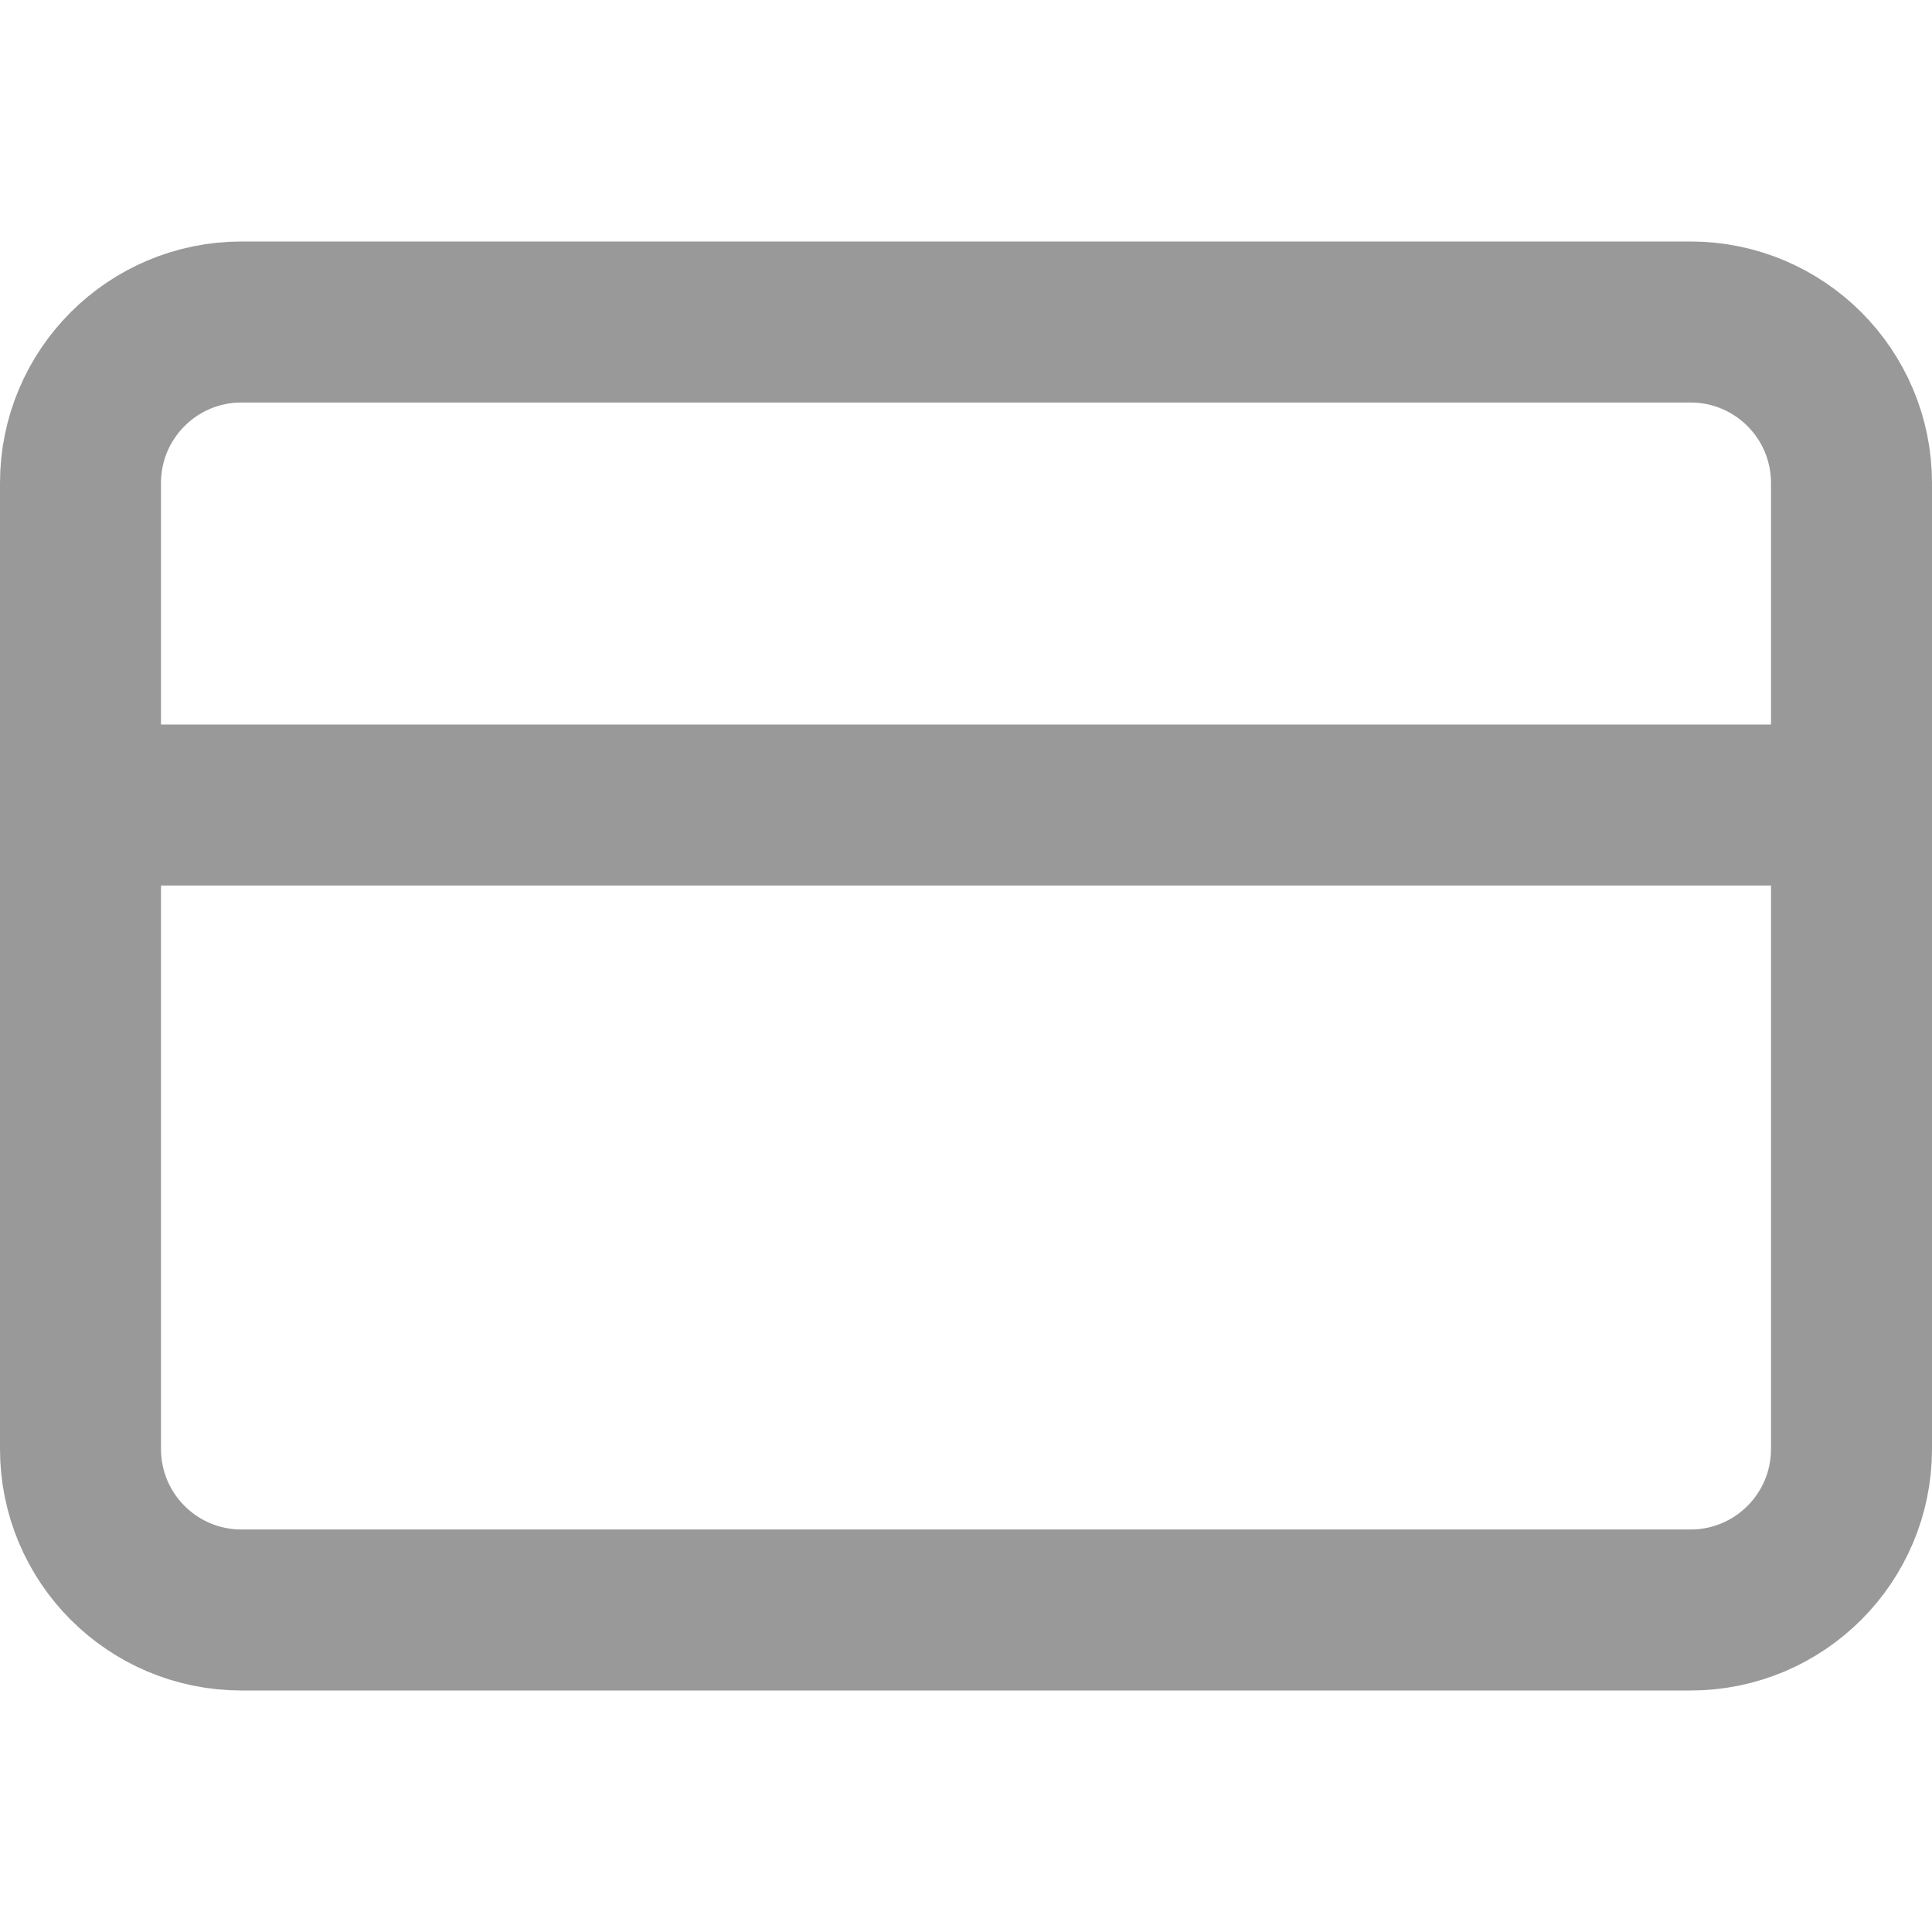
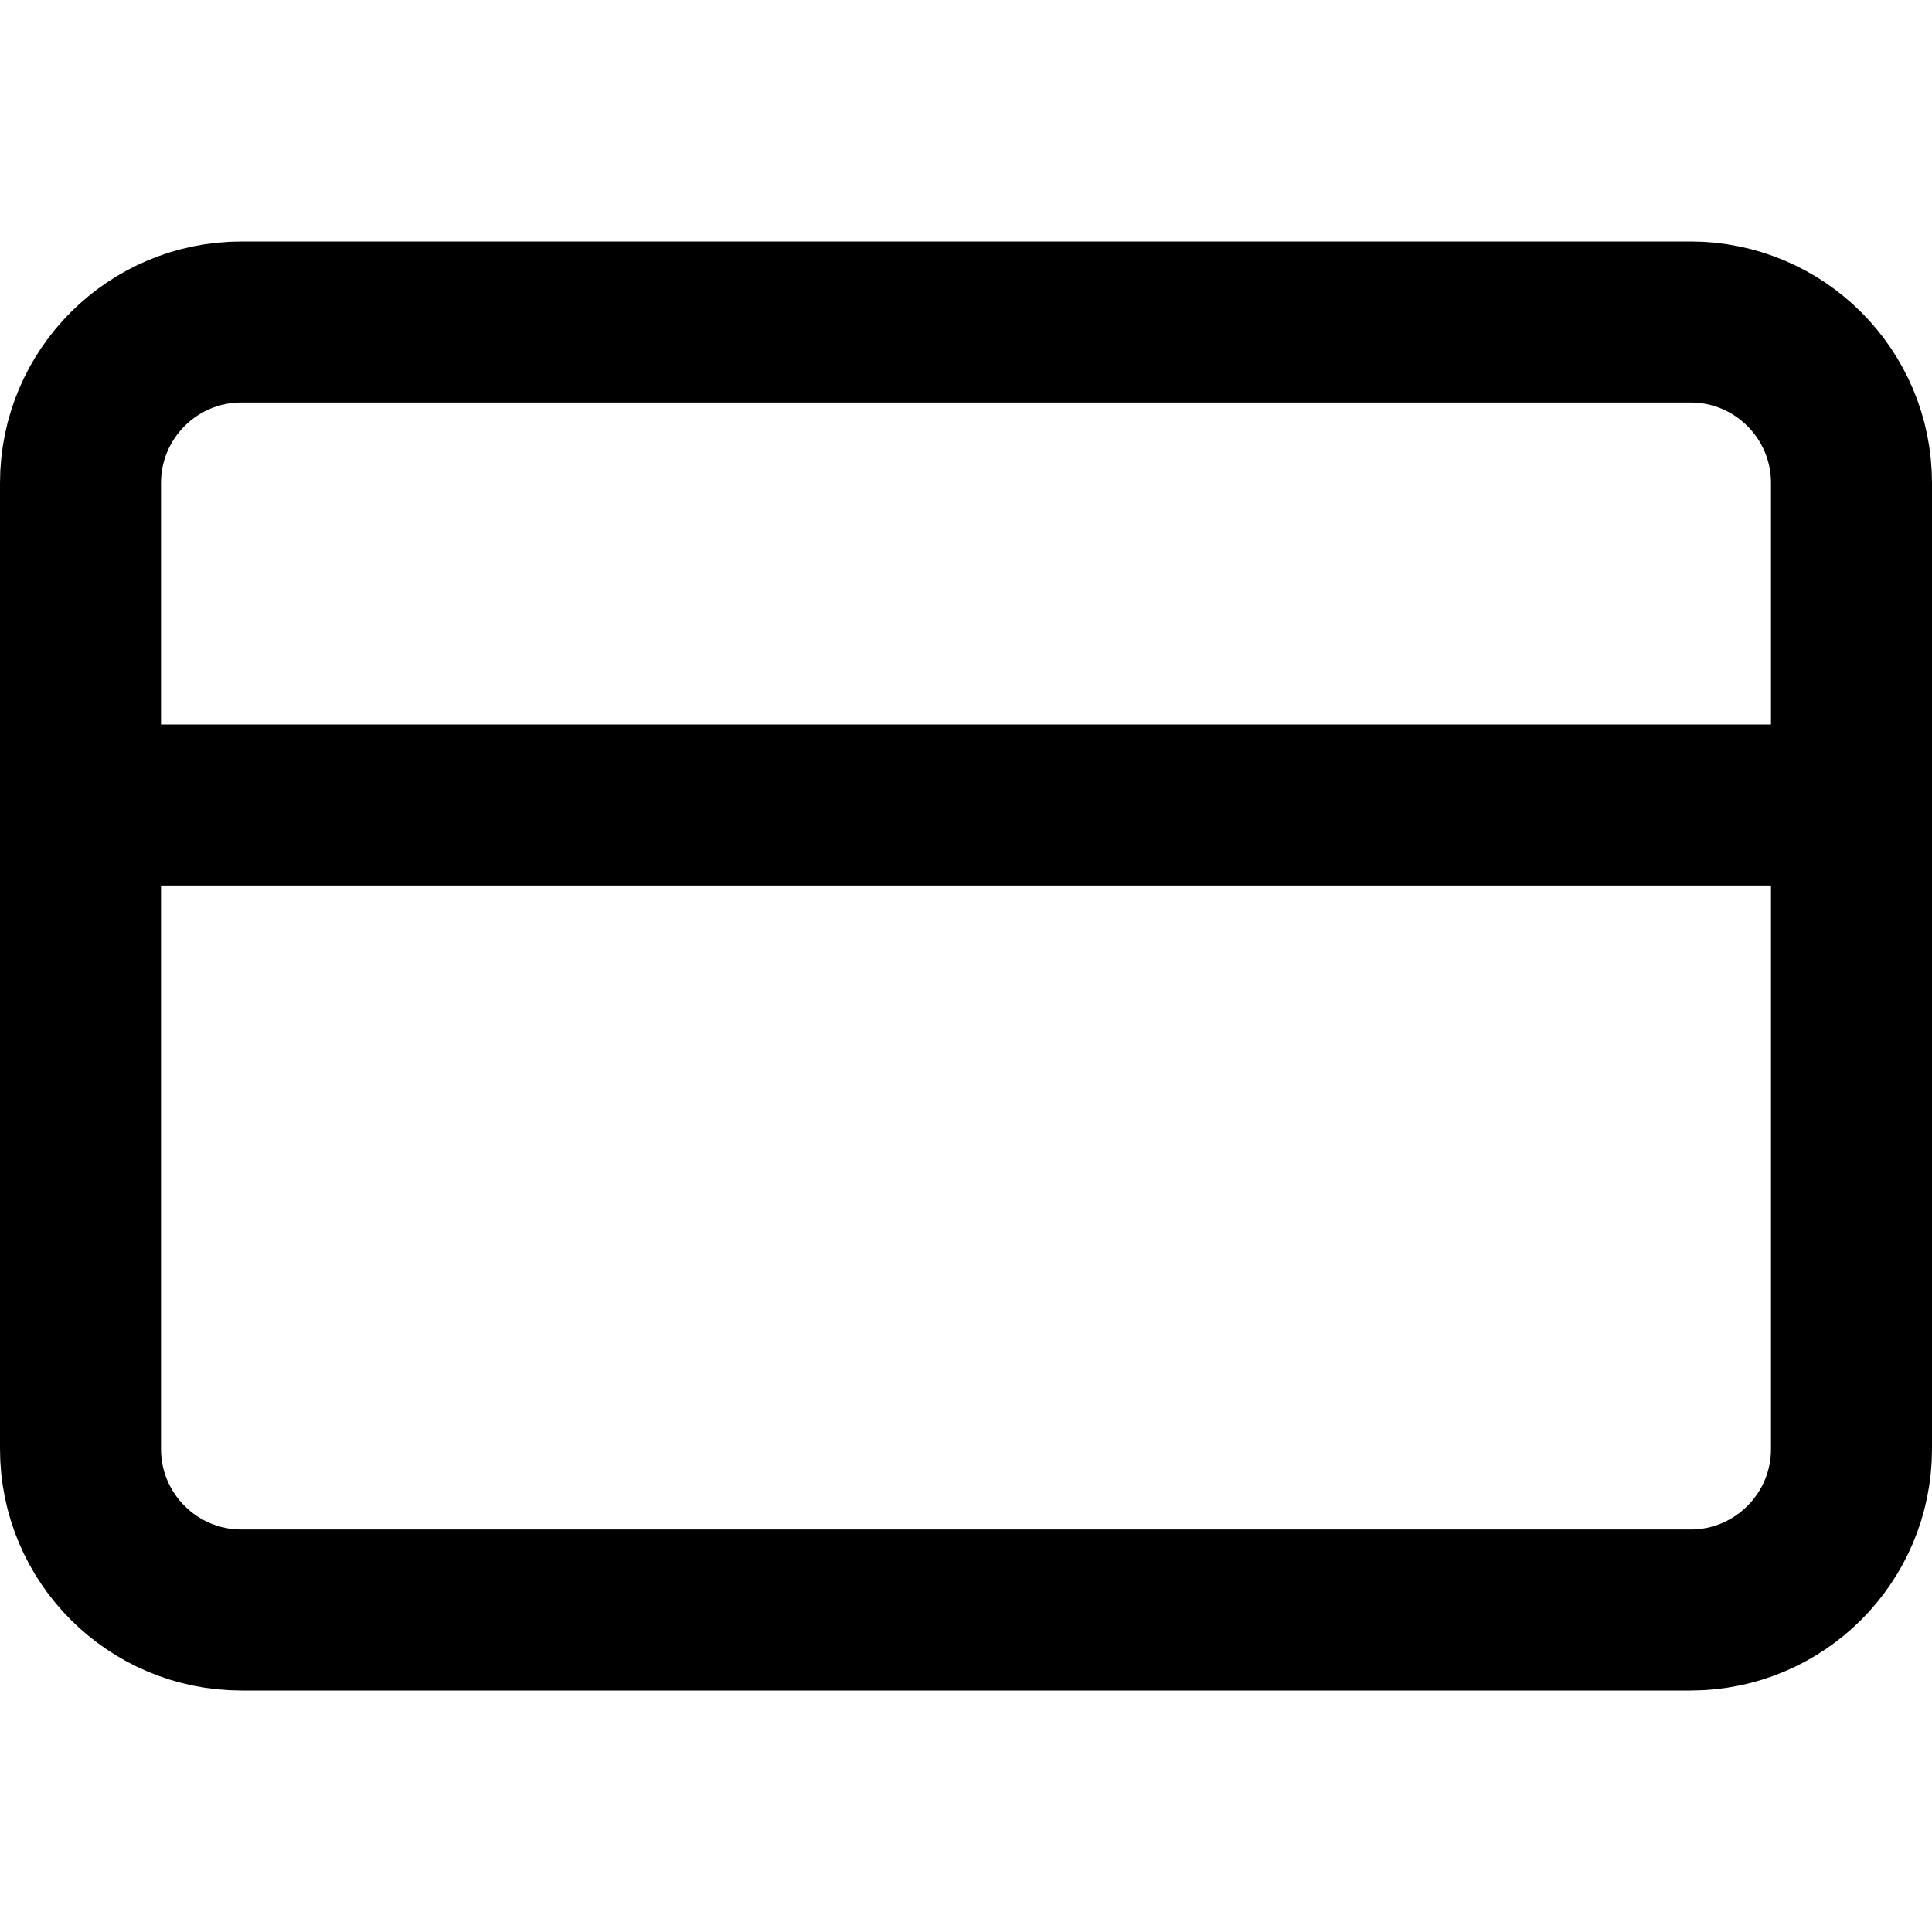
- <svg xmlns="http://www.w3.org/2000/svg" width="24" height="24" viewBox="0 0 24 24" fill="none">
-   <path d="M21 4H3C1.895 4 1 4.895 1 6V18C1 19.105 1.895 20 3 20H21C22.105 20 23 19.105 23 18V6C23 4.895 22.105 4 21 4Z" stroke="#999999" stroke-width="2" stroke-linecap="round" stroke-linejoin="round" />
-   <path d="M1 10H23" stroke="#999999" stroke-width="2" stroke-linecap="round" stroke-linejoin="round" />
+ <svg xmlns="http://www.w3.org/2000/svg" width="24" height="24" viewBox="0 0 24 24" fill="none" stroke="currentColor" stroke-width="2" stroke-linecap="round" stroke-linejoin="round" class="feather feather-credit-card">
+   <rect x="1" y="4" width="22" height="16" rx="2" ry="2" />
+   <line x1="1" y1="10" x2="23" y2="10" />
</svg>
